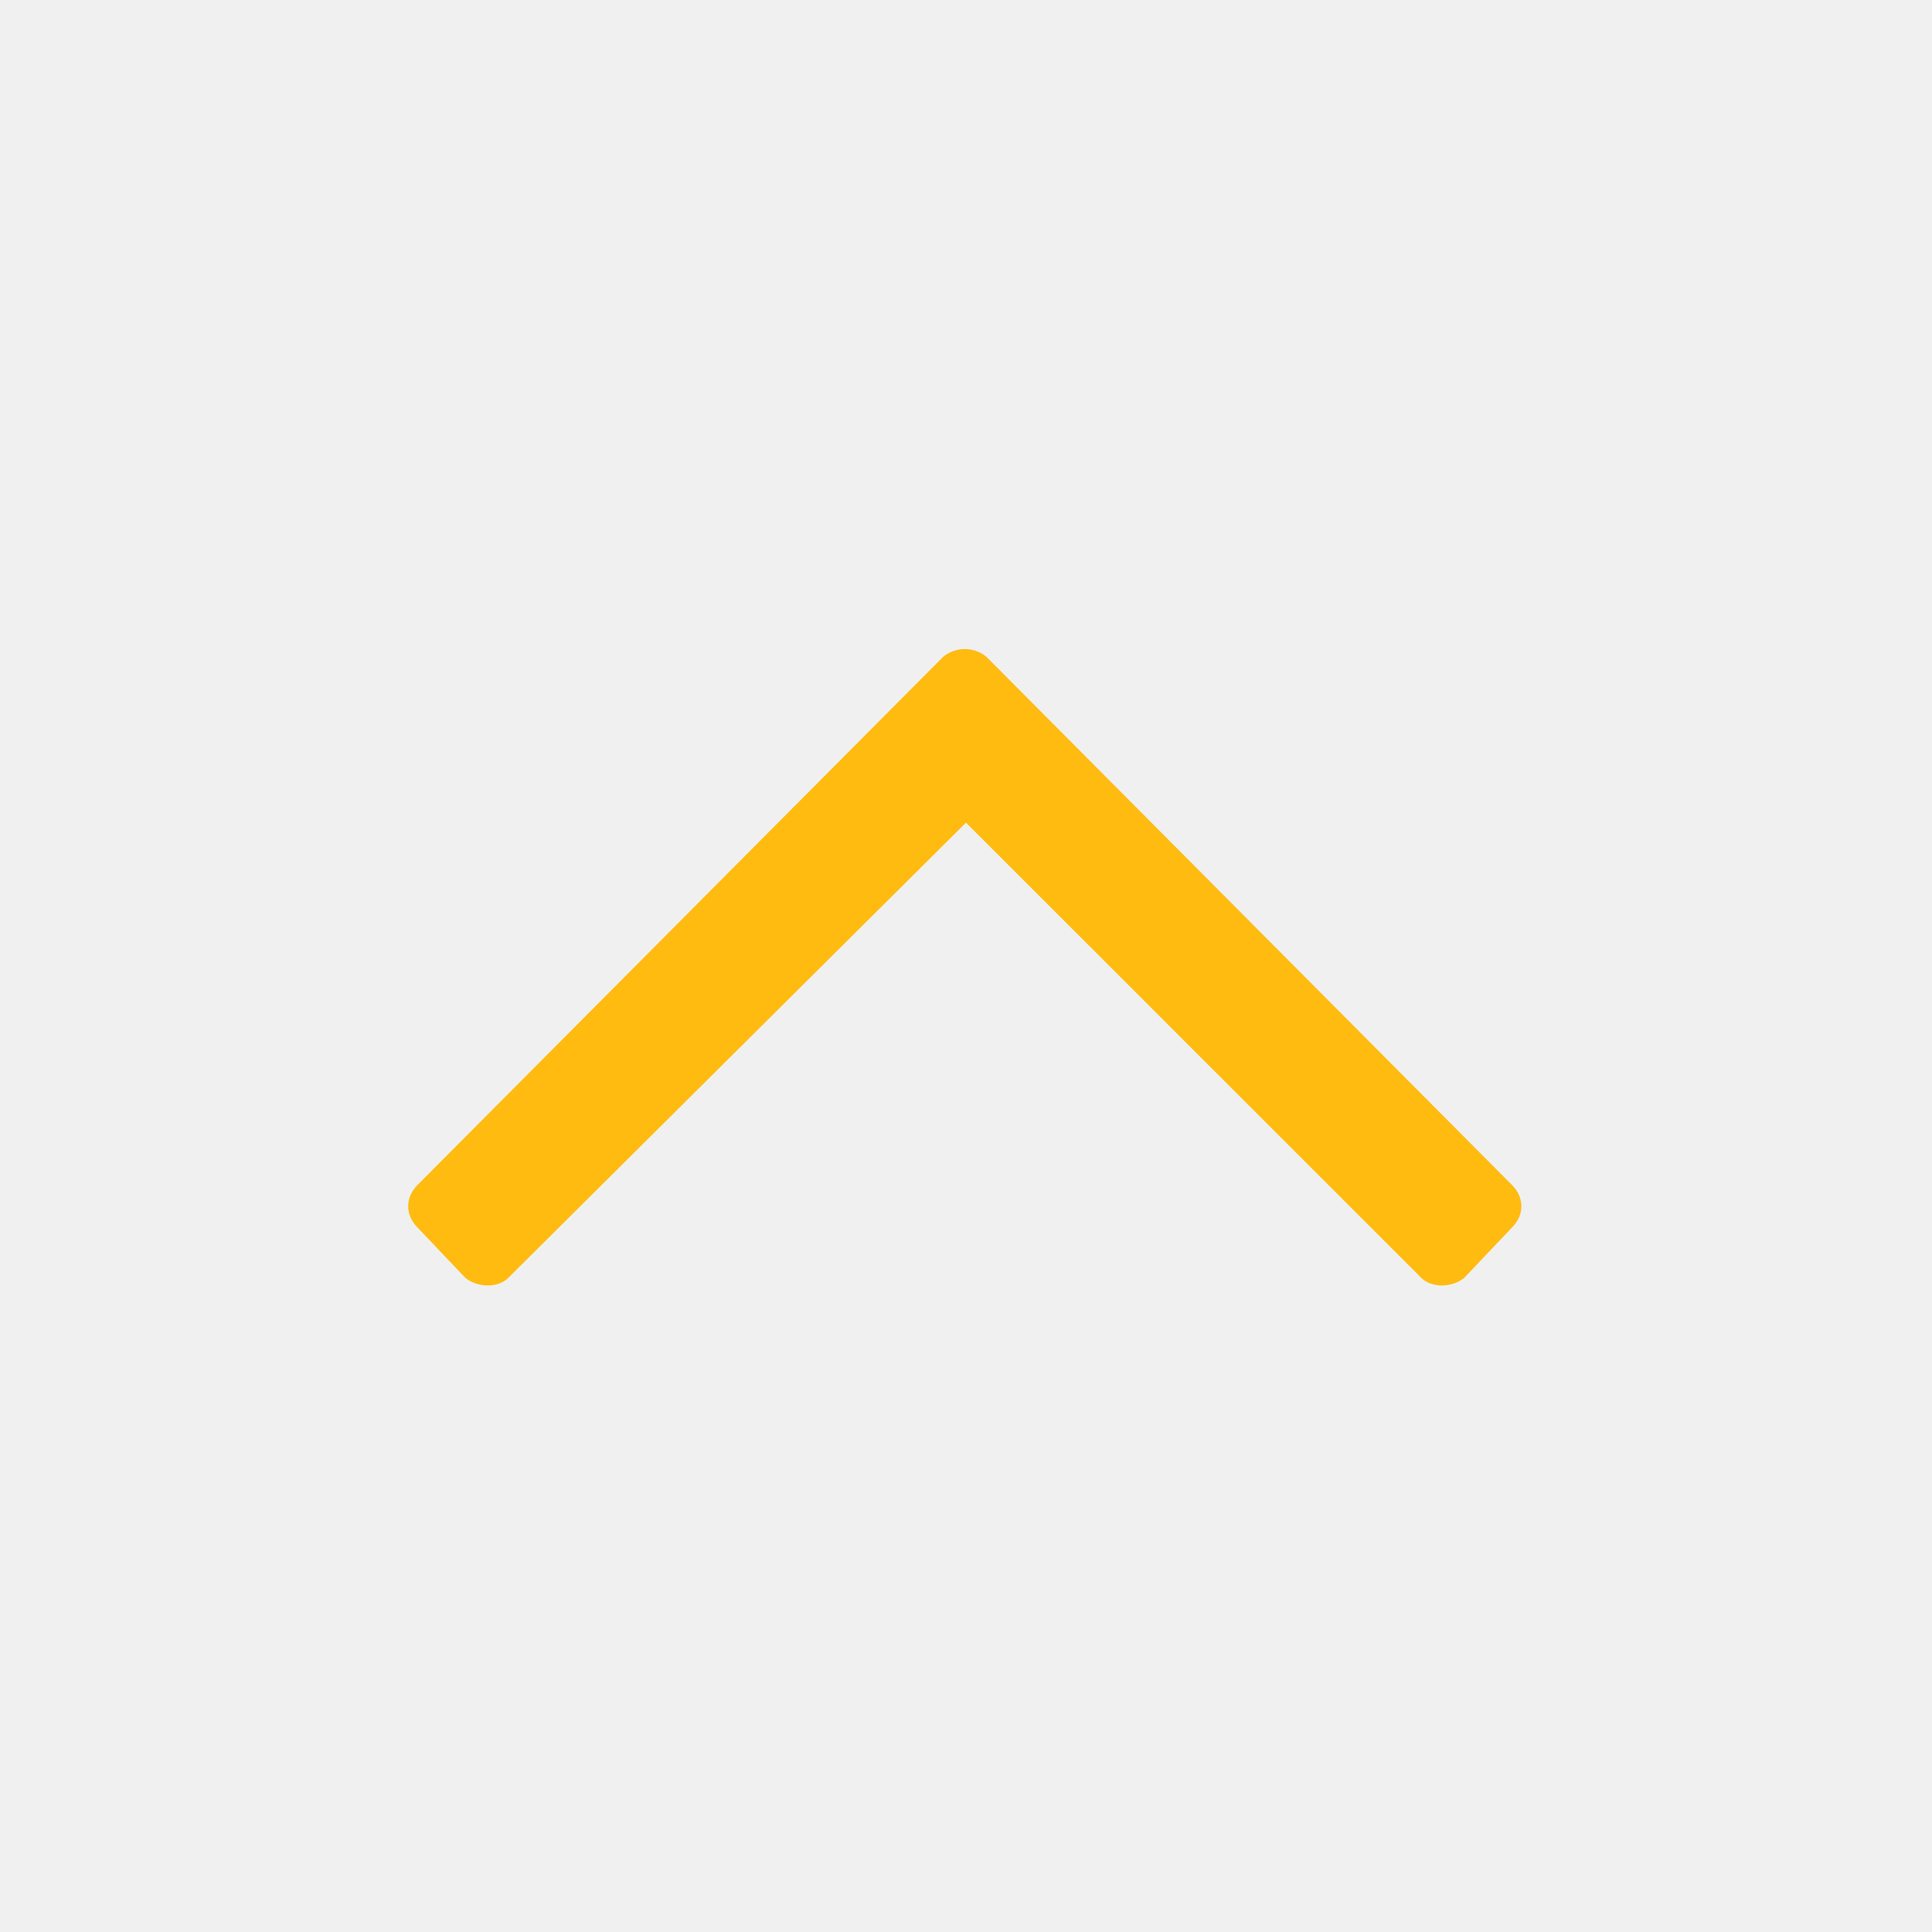
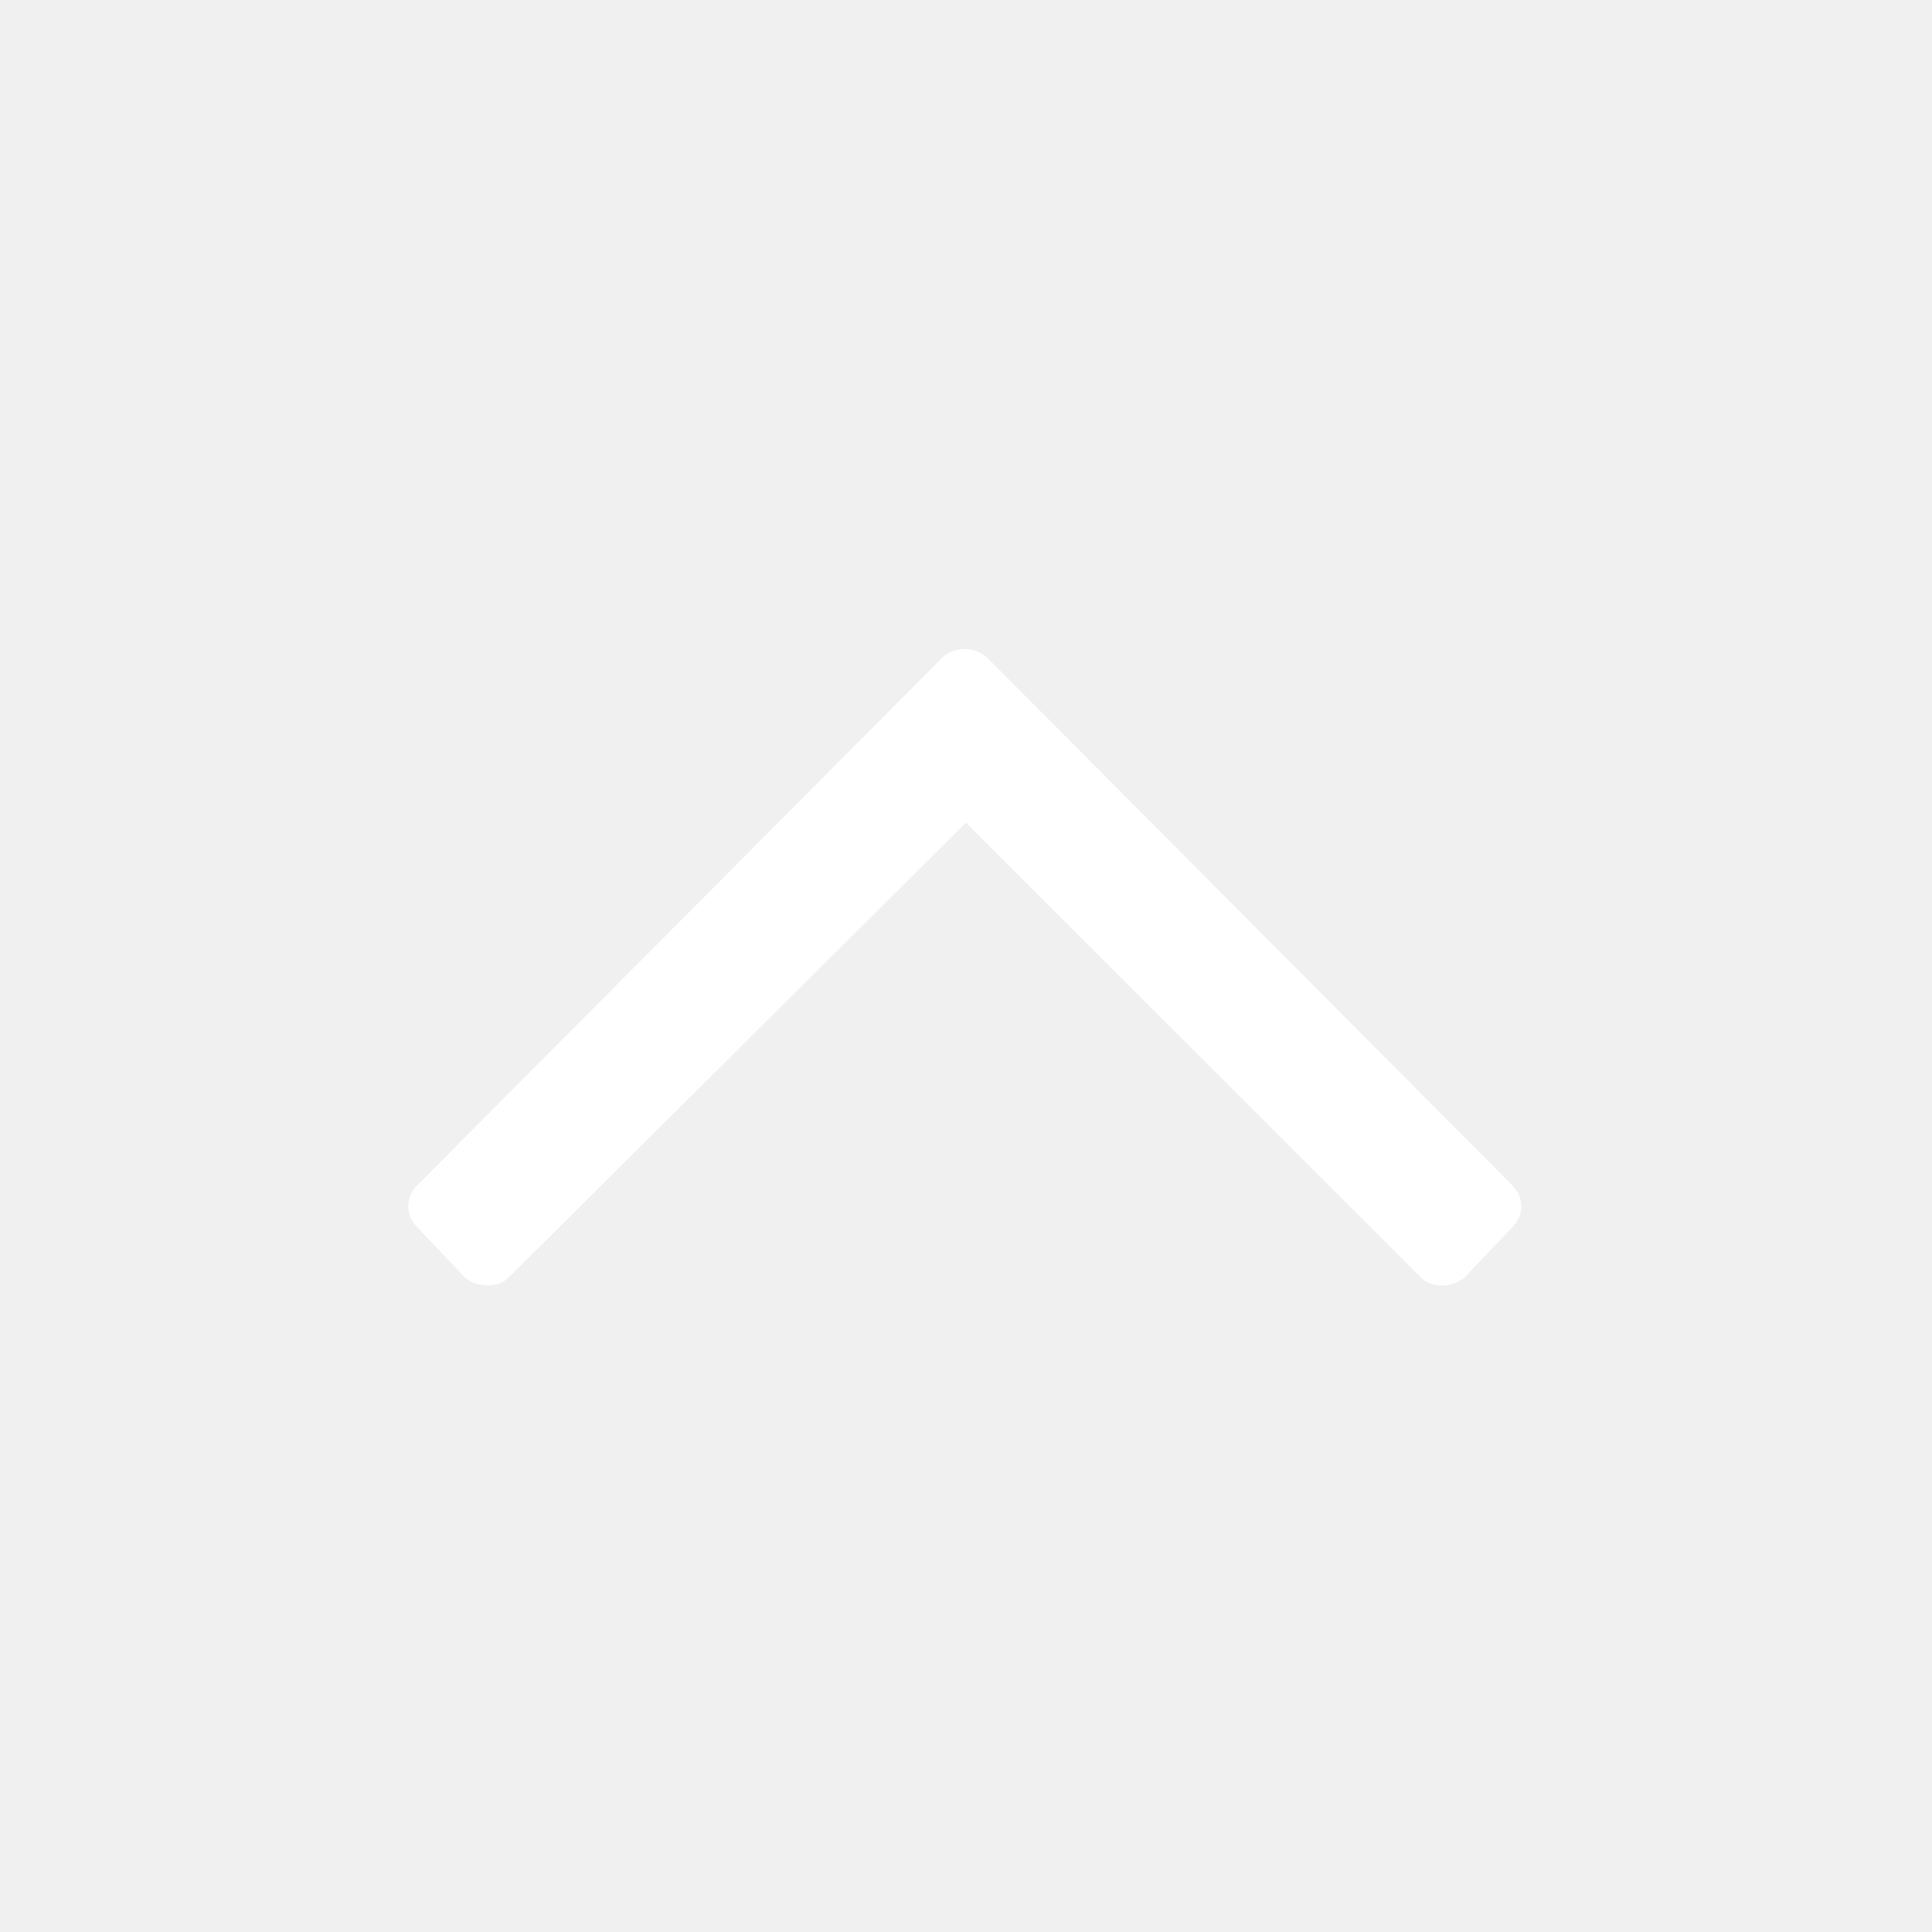
- <svg xmlns="http://www.w3.org/2000/svg" width="20" height="20" viewBox="0 0 20 20" fill="#ffbb10">
-   <path d="M4.323 12.708L4.818 13.229C4.948 13.333 5.157 13.333 5.261 13.229L10 8.516L14.714 13.229C14.818 13.333 15.026 13.333 15.157 13.229L15.651 12.708C15.782 12.578 15.782 12.396 15.651 12.266L10.209 6.797C10.079 6.693 9.896 6.693 9.766 6.797L4.323 12.266C4.193 12.396 4.193 12.578 4.323 12.708Z" fill="#ffbb10" />
+ <svg xmlns="http://www.w3.org/2000/svg" width="20" height="20" viewBox="0 0 20 20" fill="none">
+   <path d="M4.323 12.708L4.818 13.229C4.948 13.333 5.156 13.333 5.261 13.229L10 8.516L14.714 13.229C14.818 13.333 15.026 13.333 15.156 13.229L15.651 12.708C15.781 12.578 15.781 12.396 15.651 12.266L10.208 6.797C10.078 6.693 9.896 6.693 9.766 6.797L4.323 12.266C4.193 12.396 4.193 12.578 4.323 12.708Z" fill="white" />
</svg>
